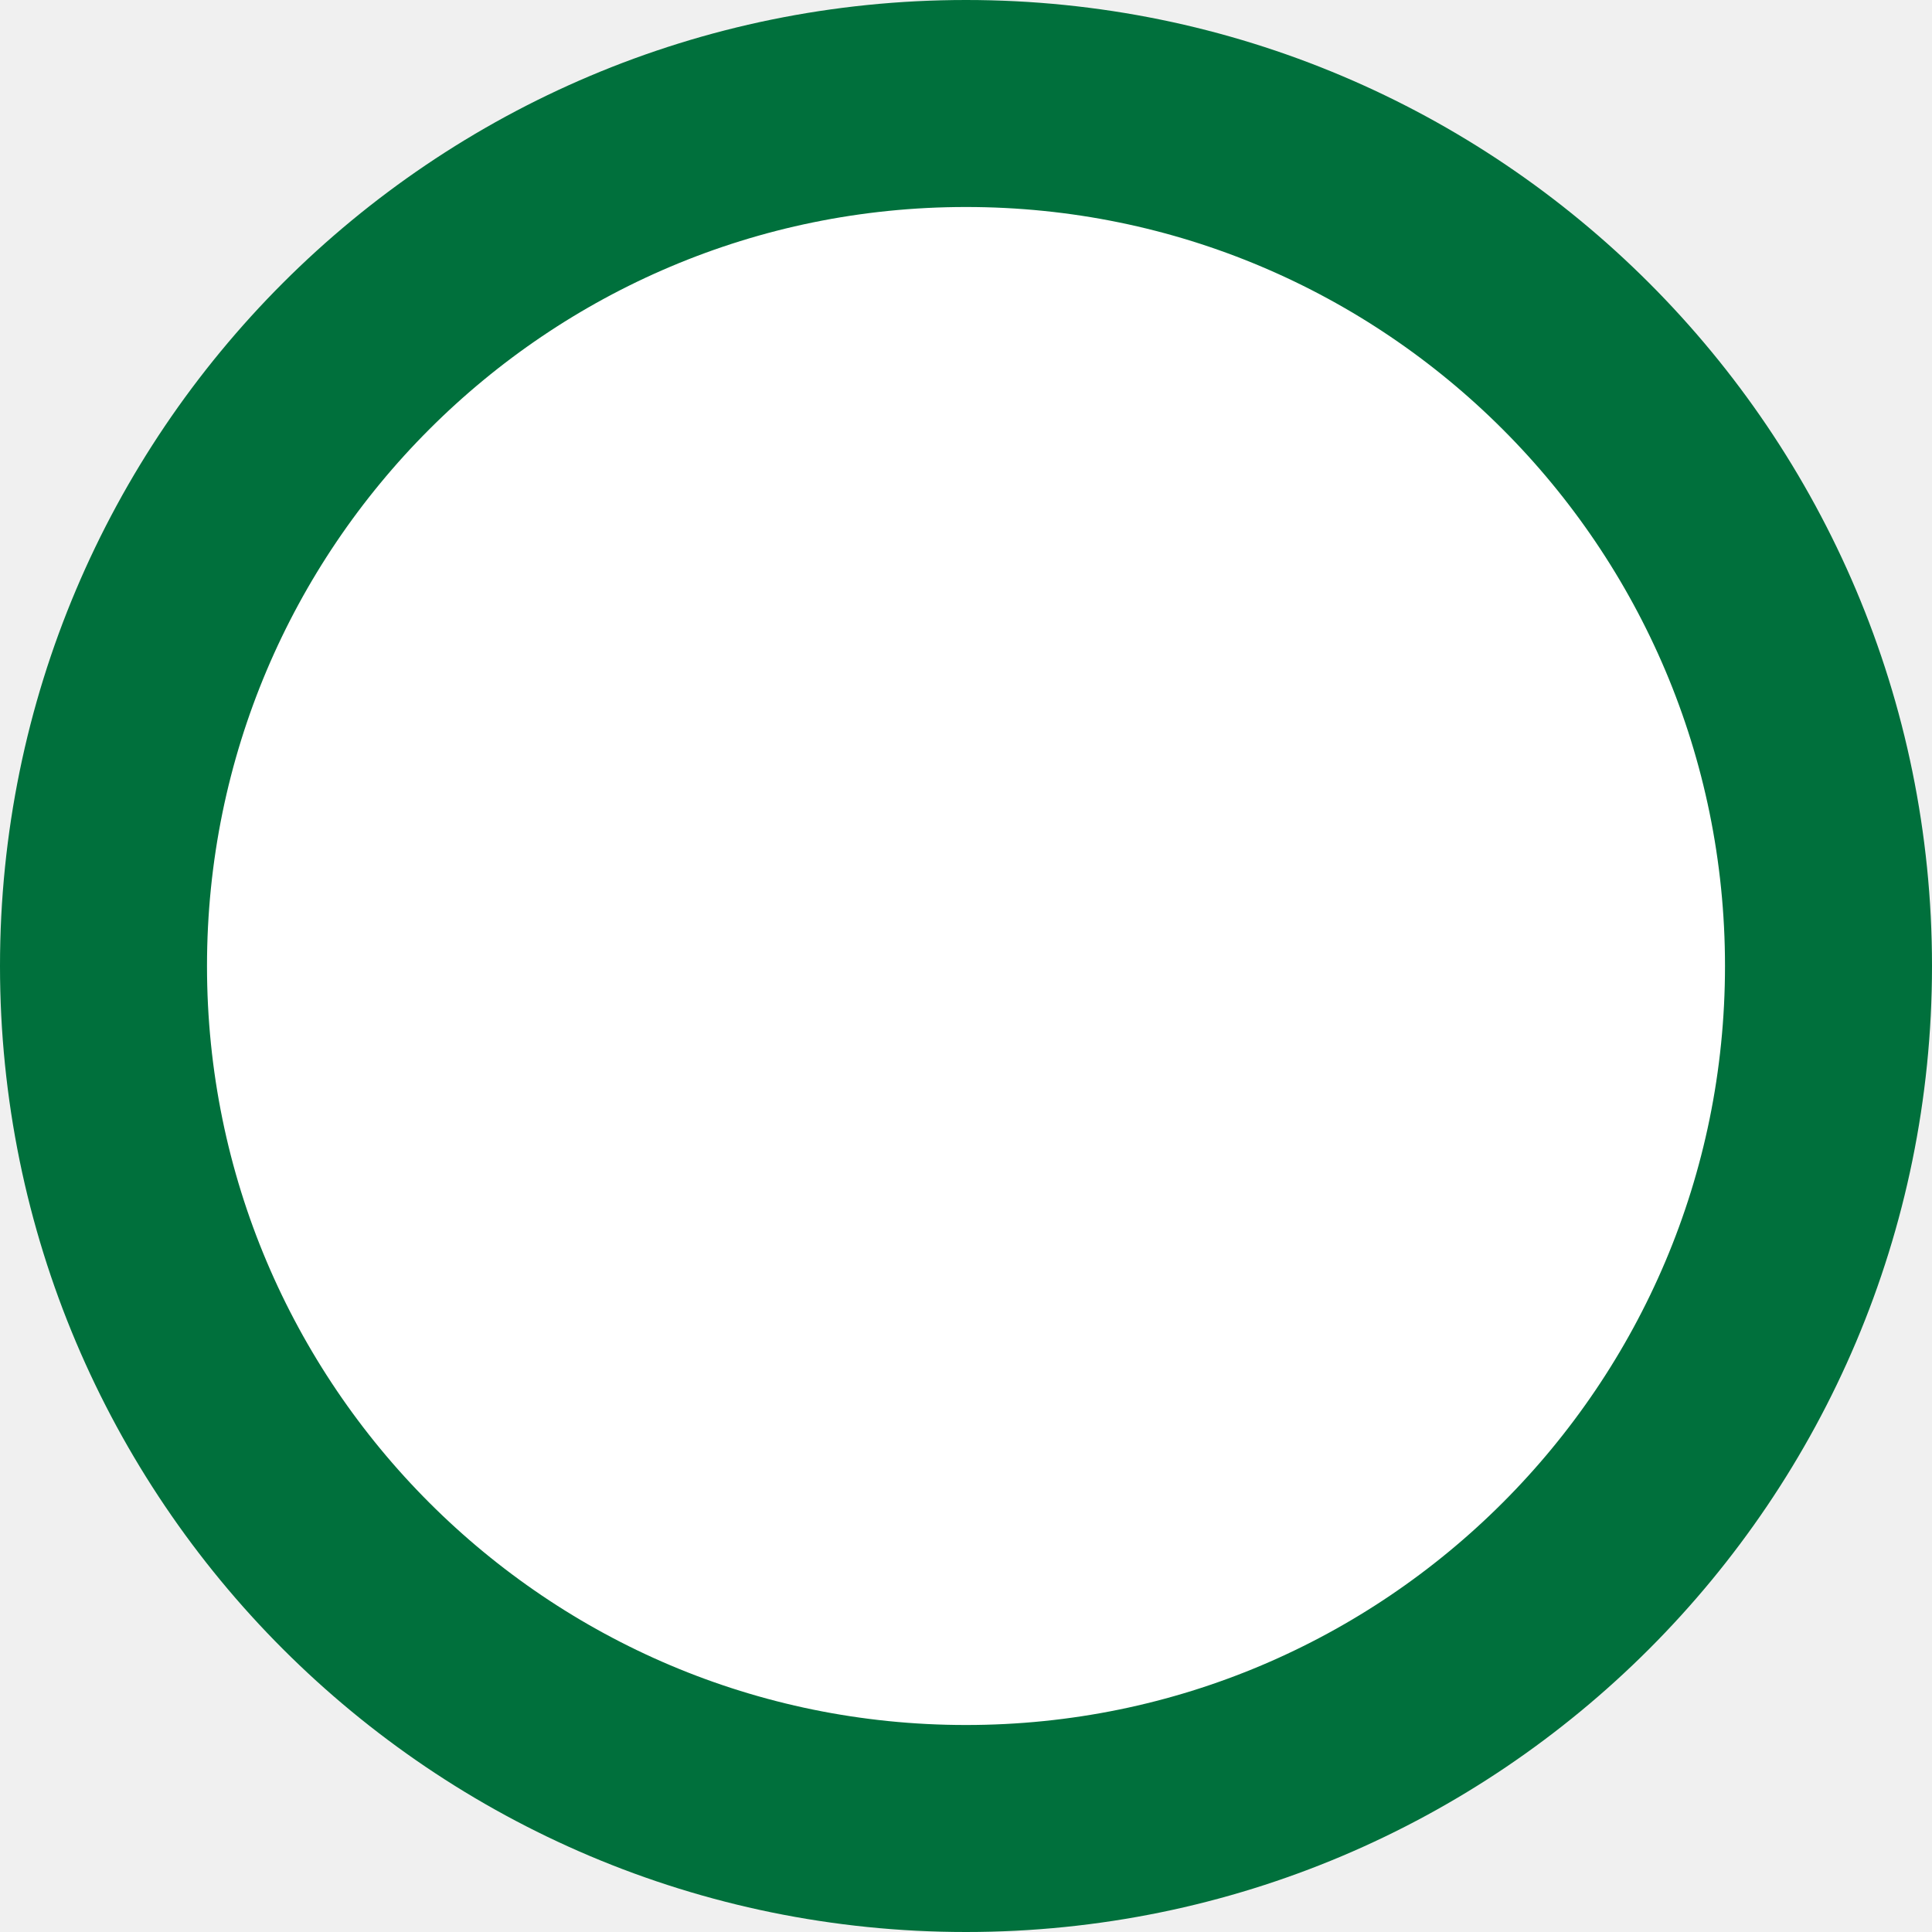
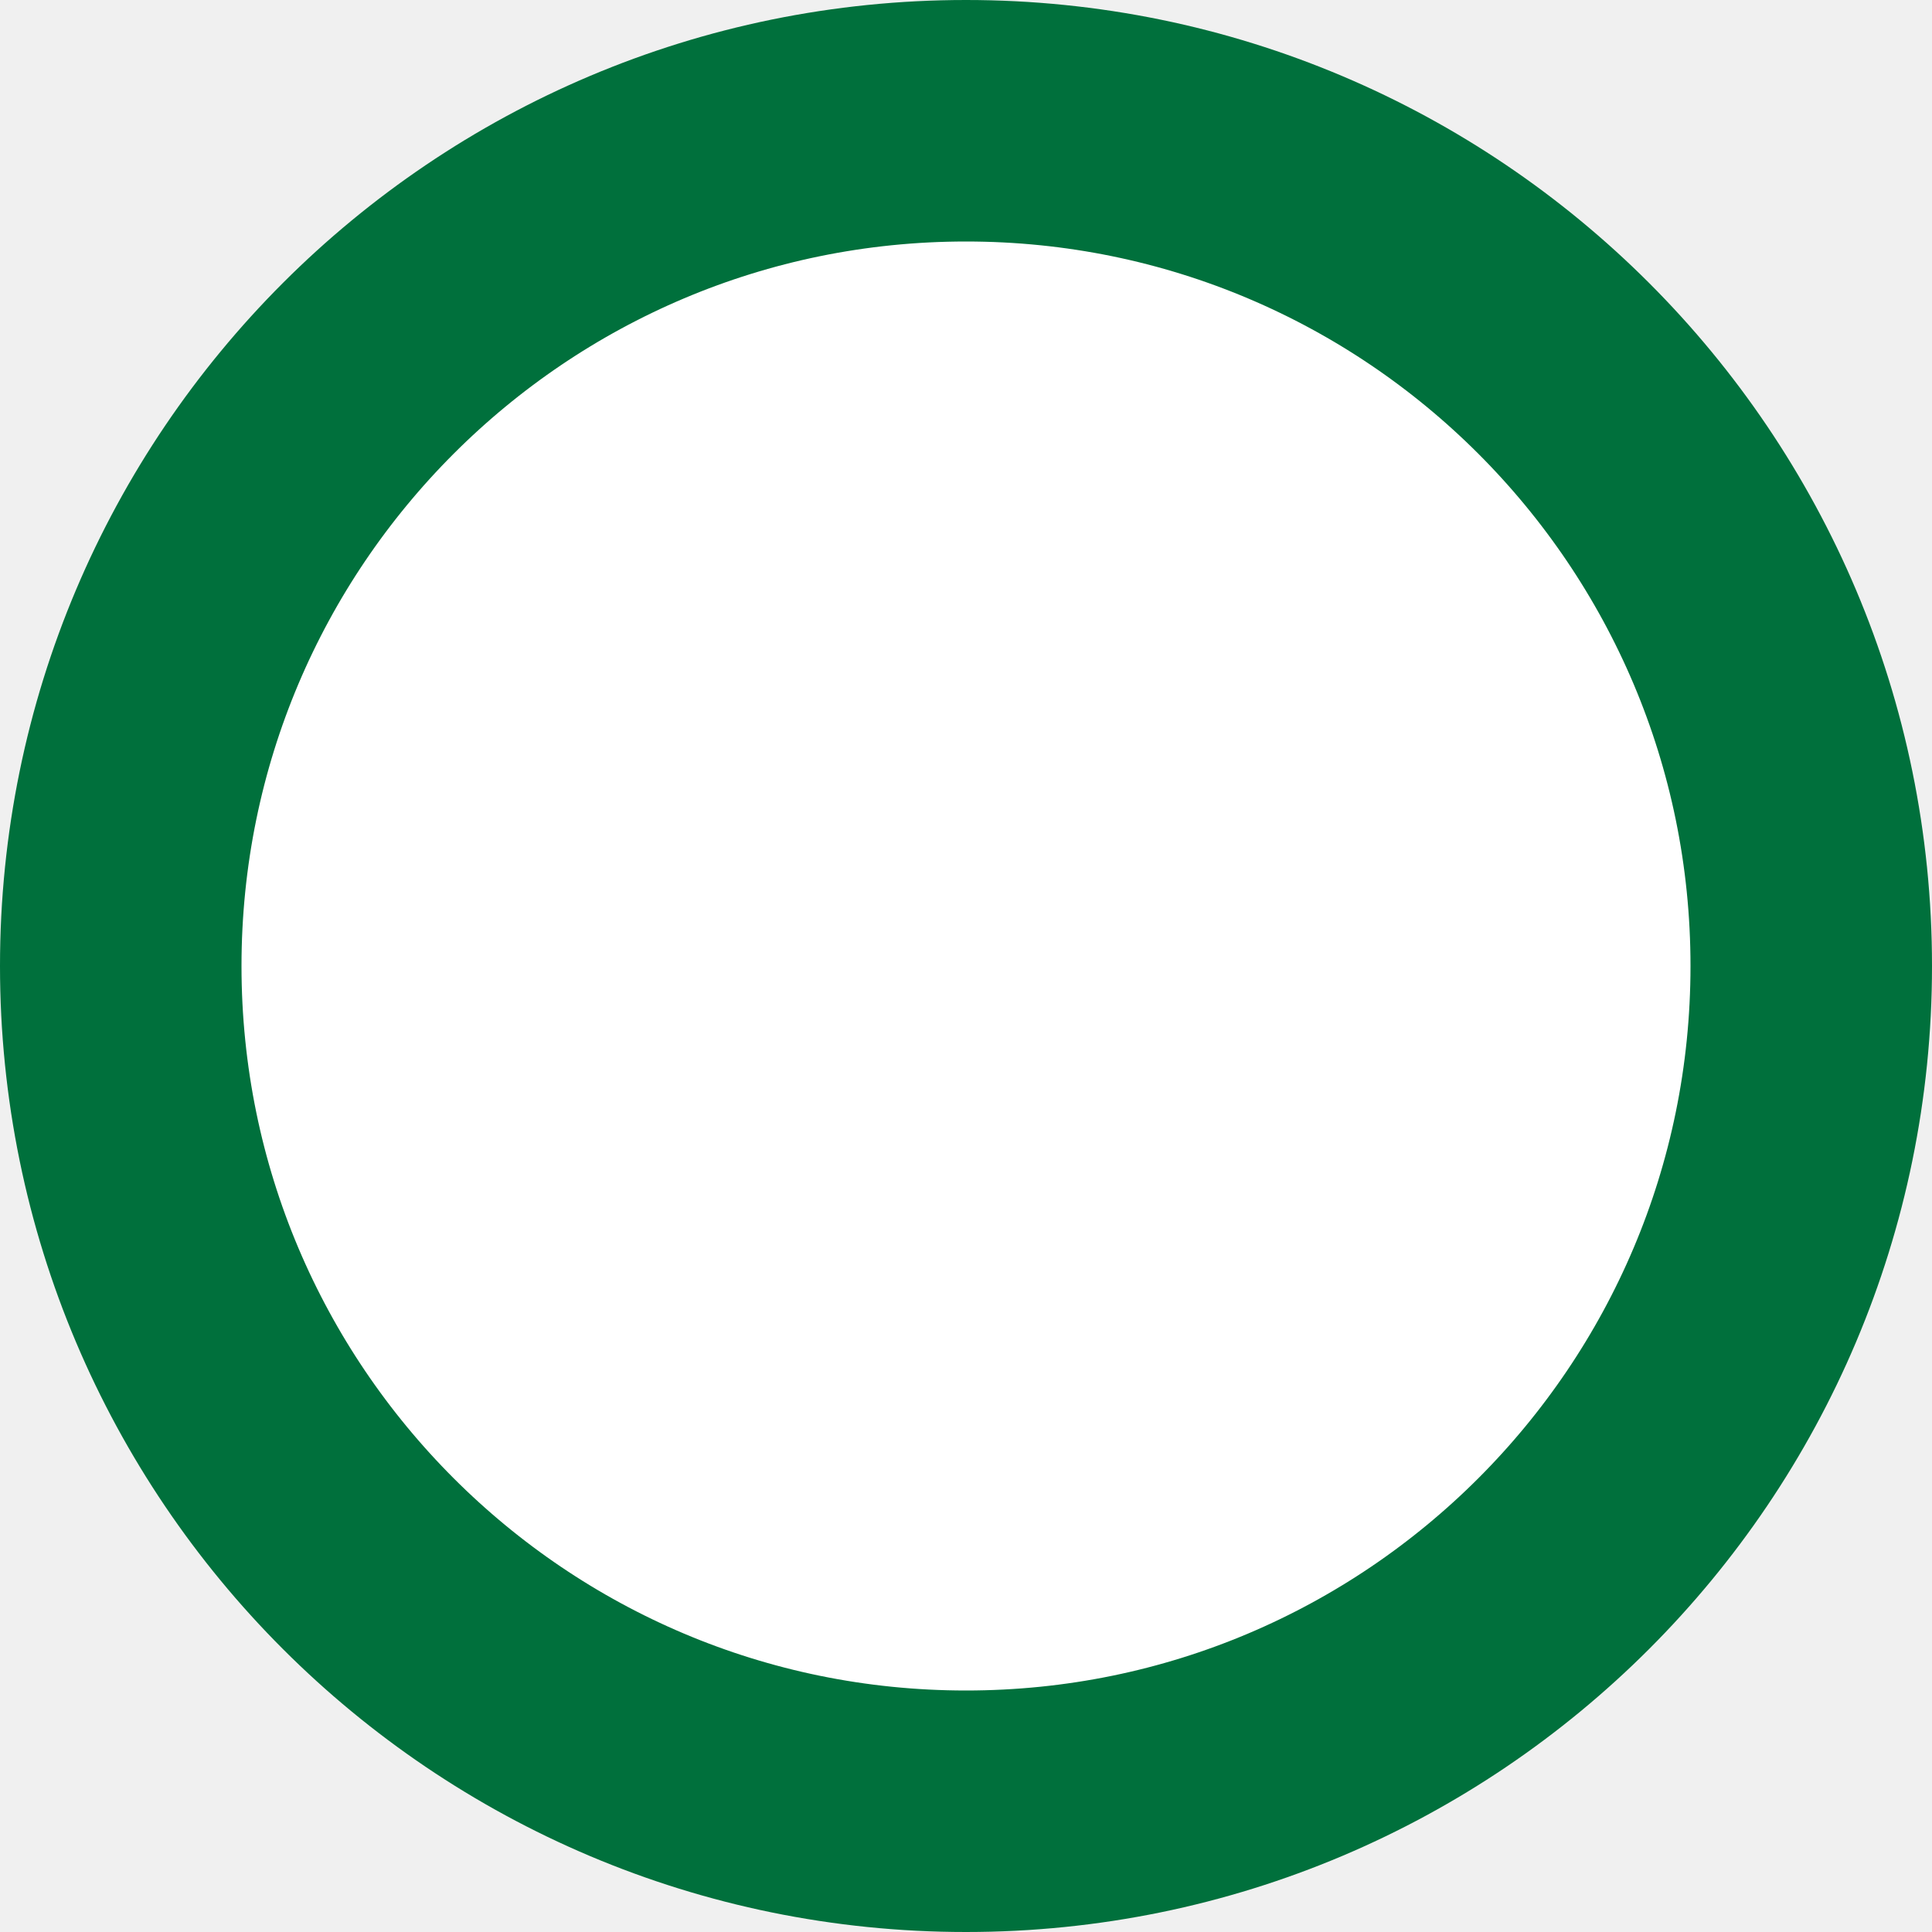
- <svg xmlns="http://www.w3.org/2000/svg" width="28px" height="28px" viewBox="0 0 28 28" version="1.1">
+ <svg xmlns="http://www.w3.org/2000/svg" width="24px" height="24px" viewBox="0 0 24 24" version="1.1">
  <g id="Progress/Todo" stroke="none" stroke-width="1" fill="none" fill-rule="evenodd">
-     <circle id="Oval" stroke="#00703c" stroke-width="3" fill="#FFFFFF" cx="14" cy="14" r="12.5" />
+     <circle id="Oval" stroke="#00703c" stroke-width="3" fill="#FFFFFF" cx="12" cy="12" r="10.5" />
  </g>
</svg>
